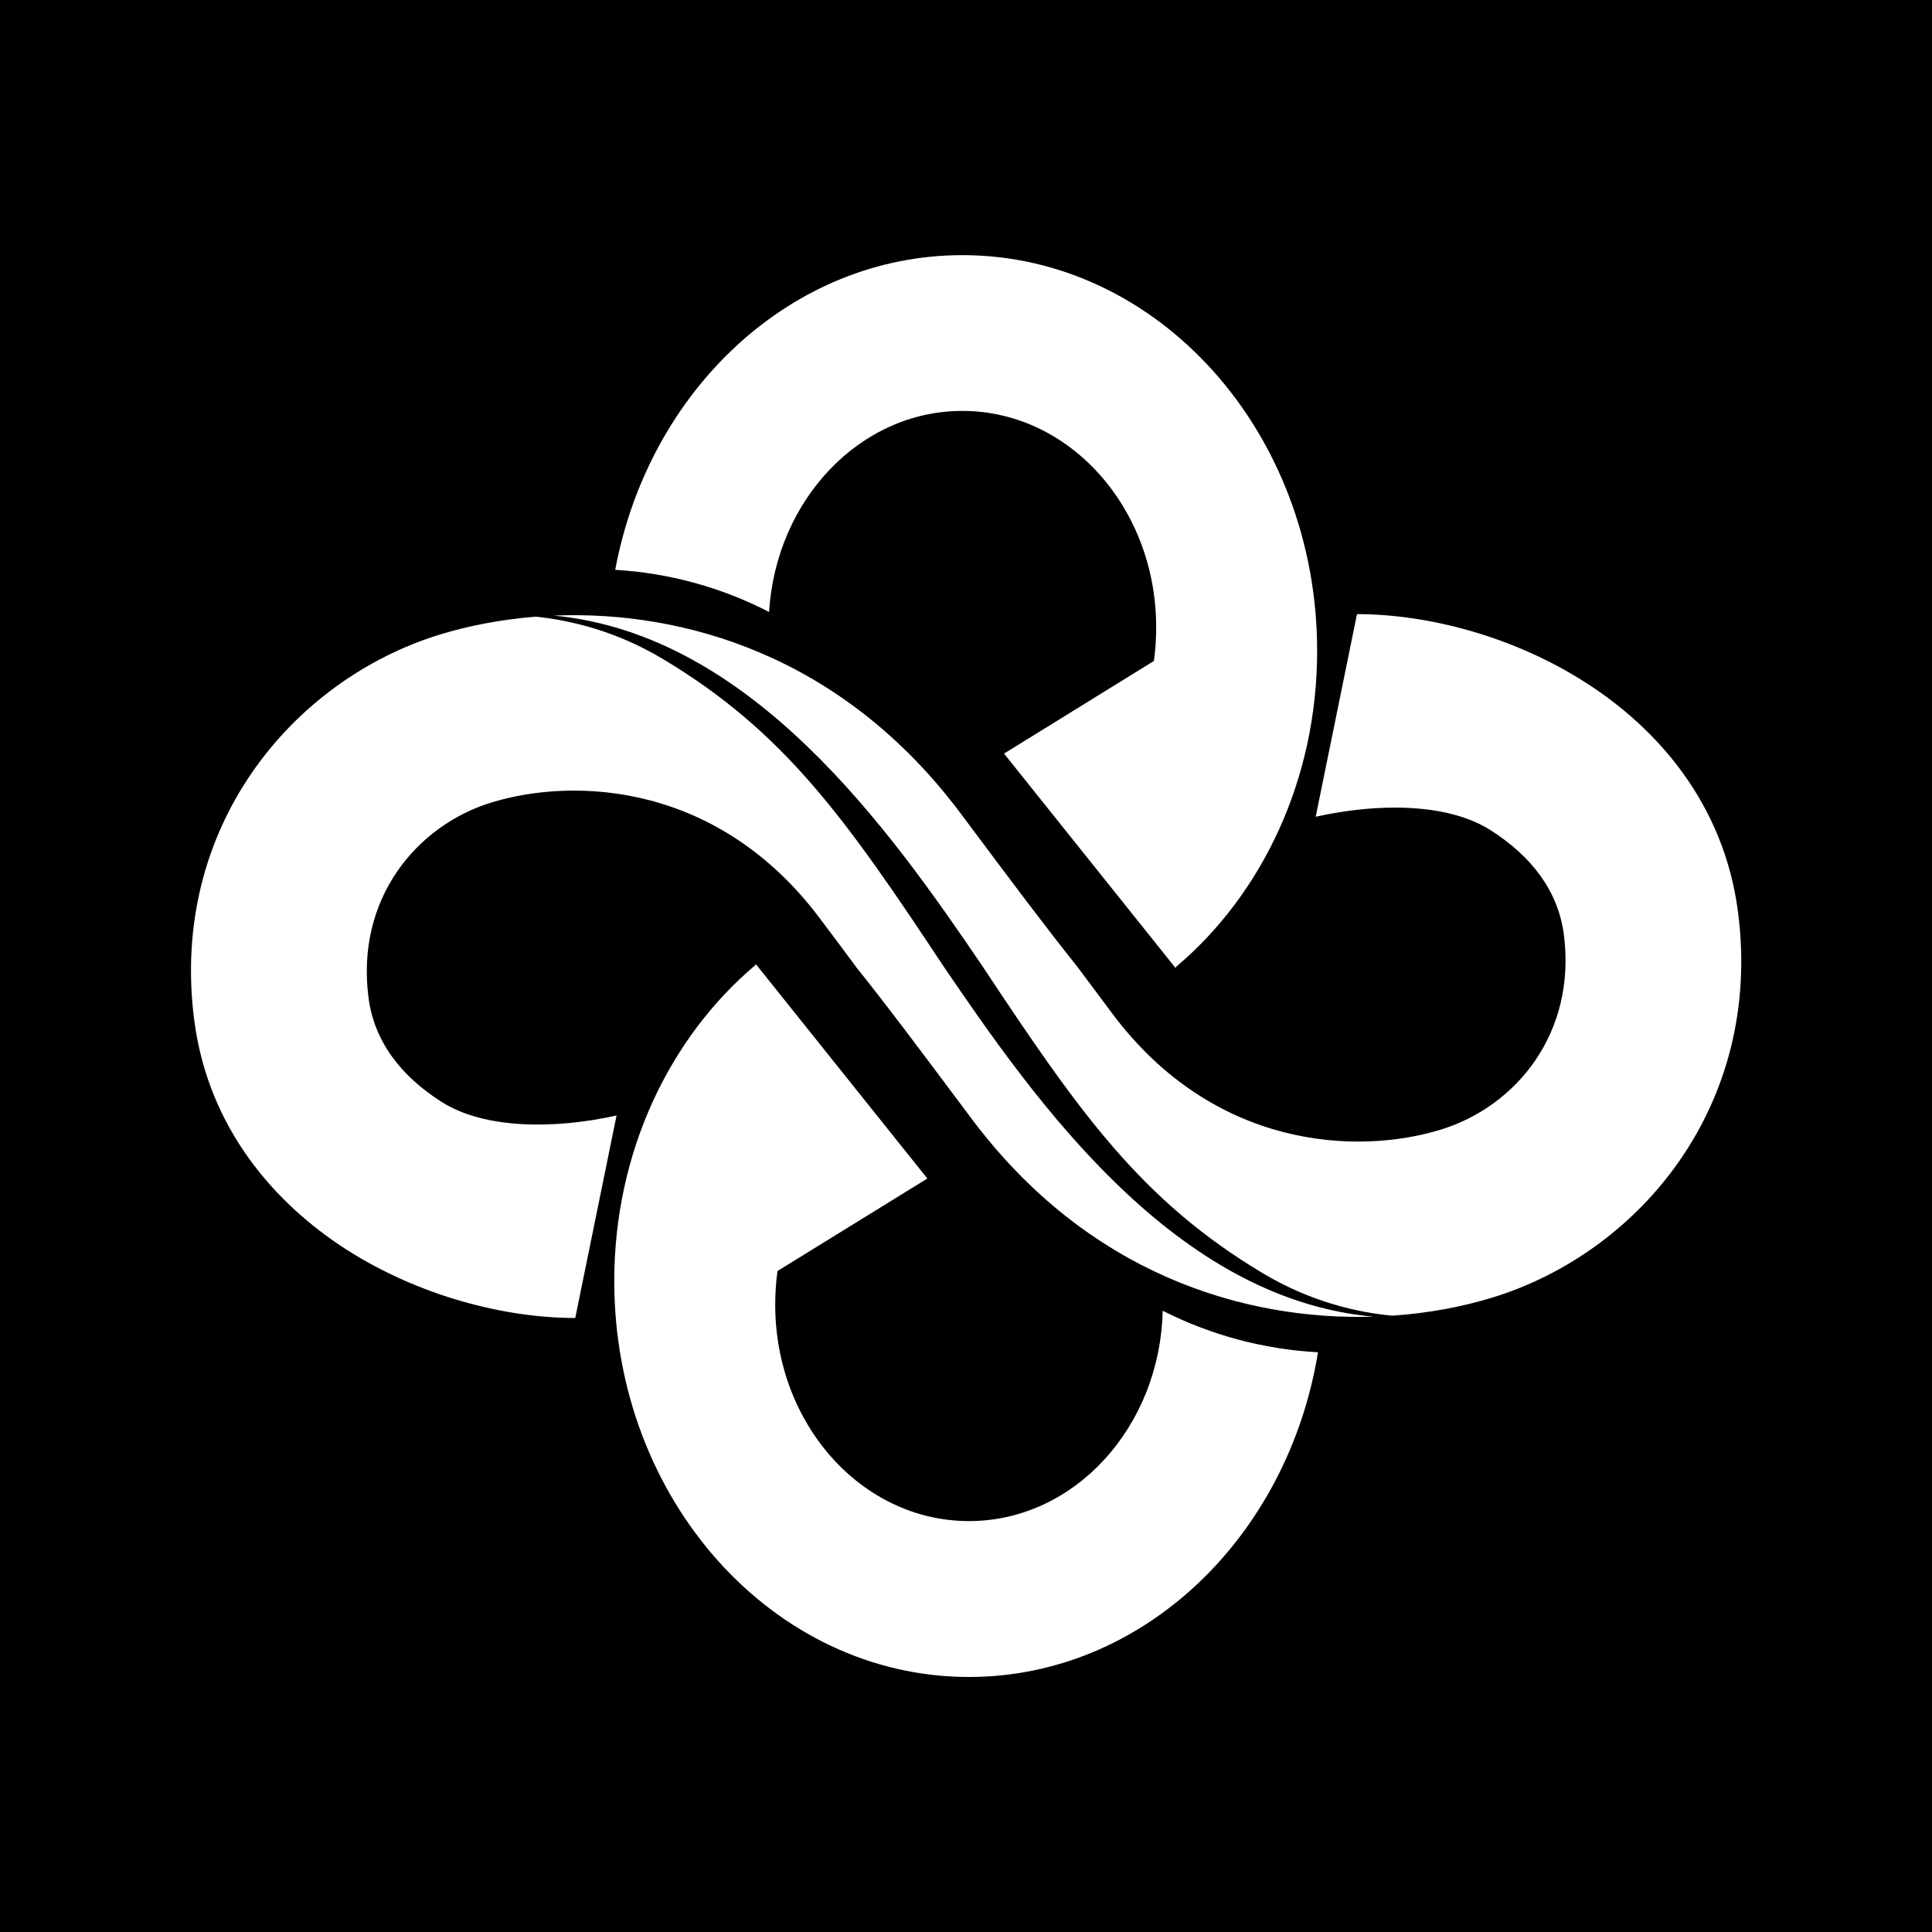
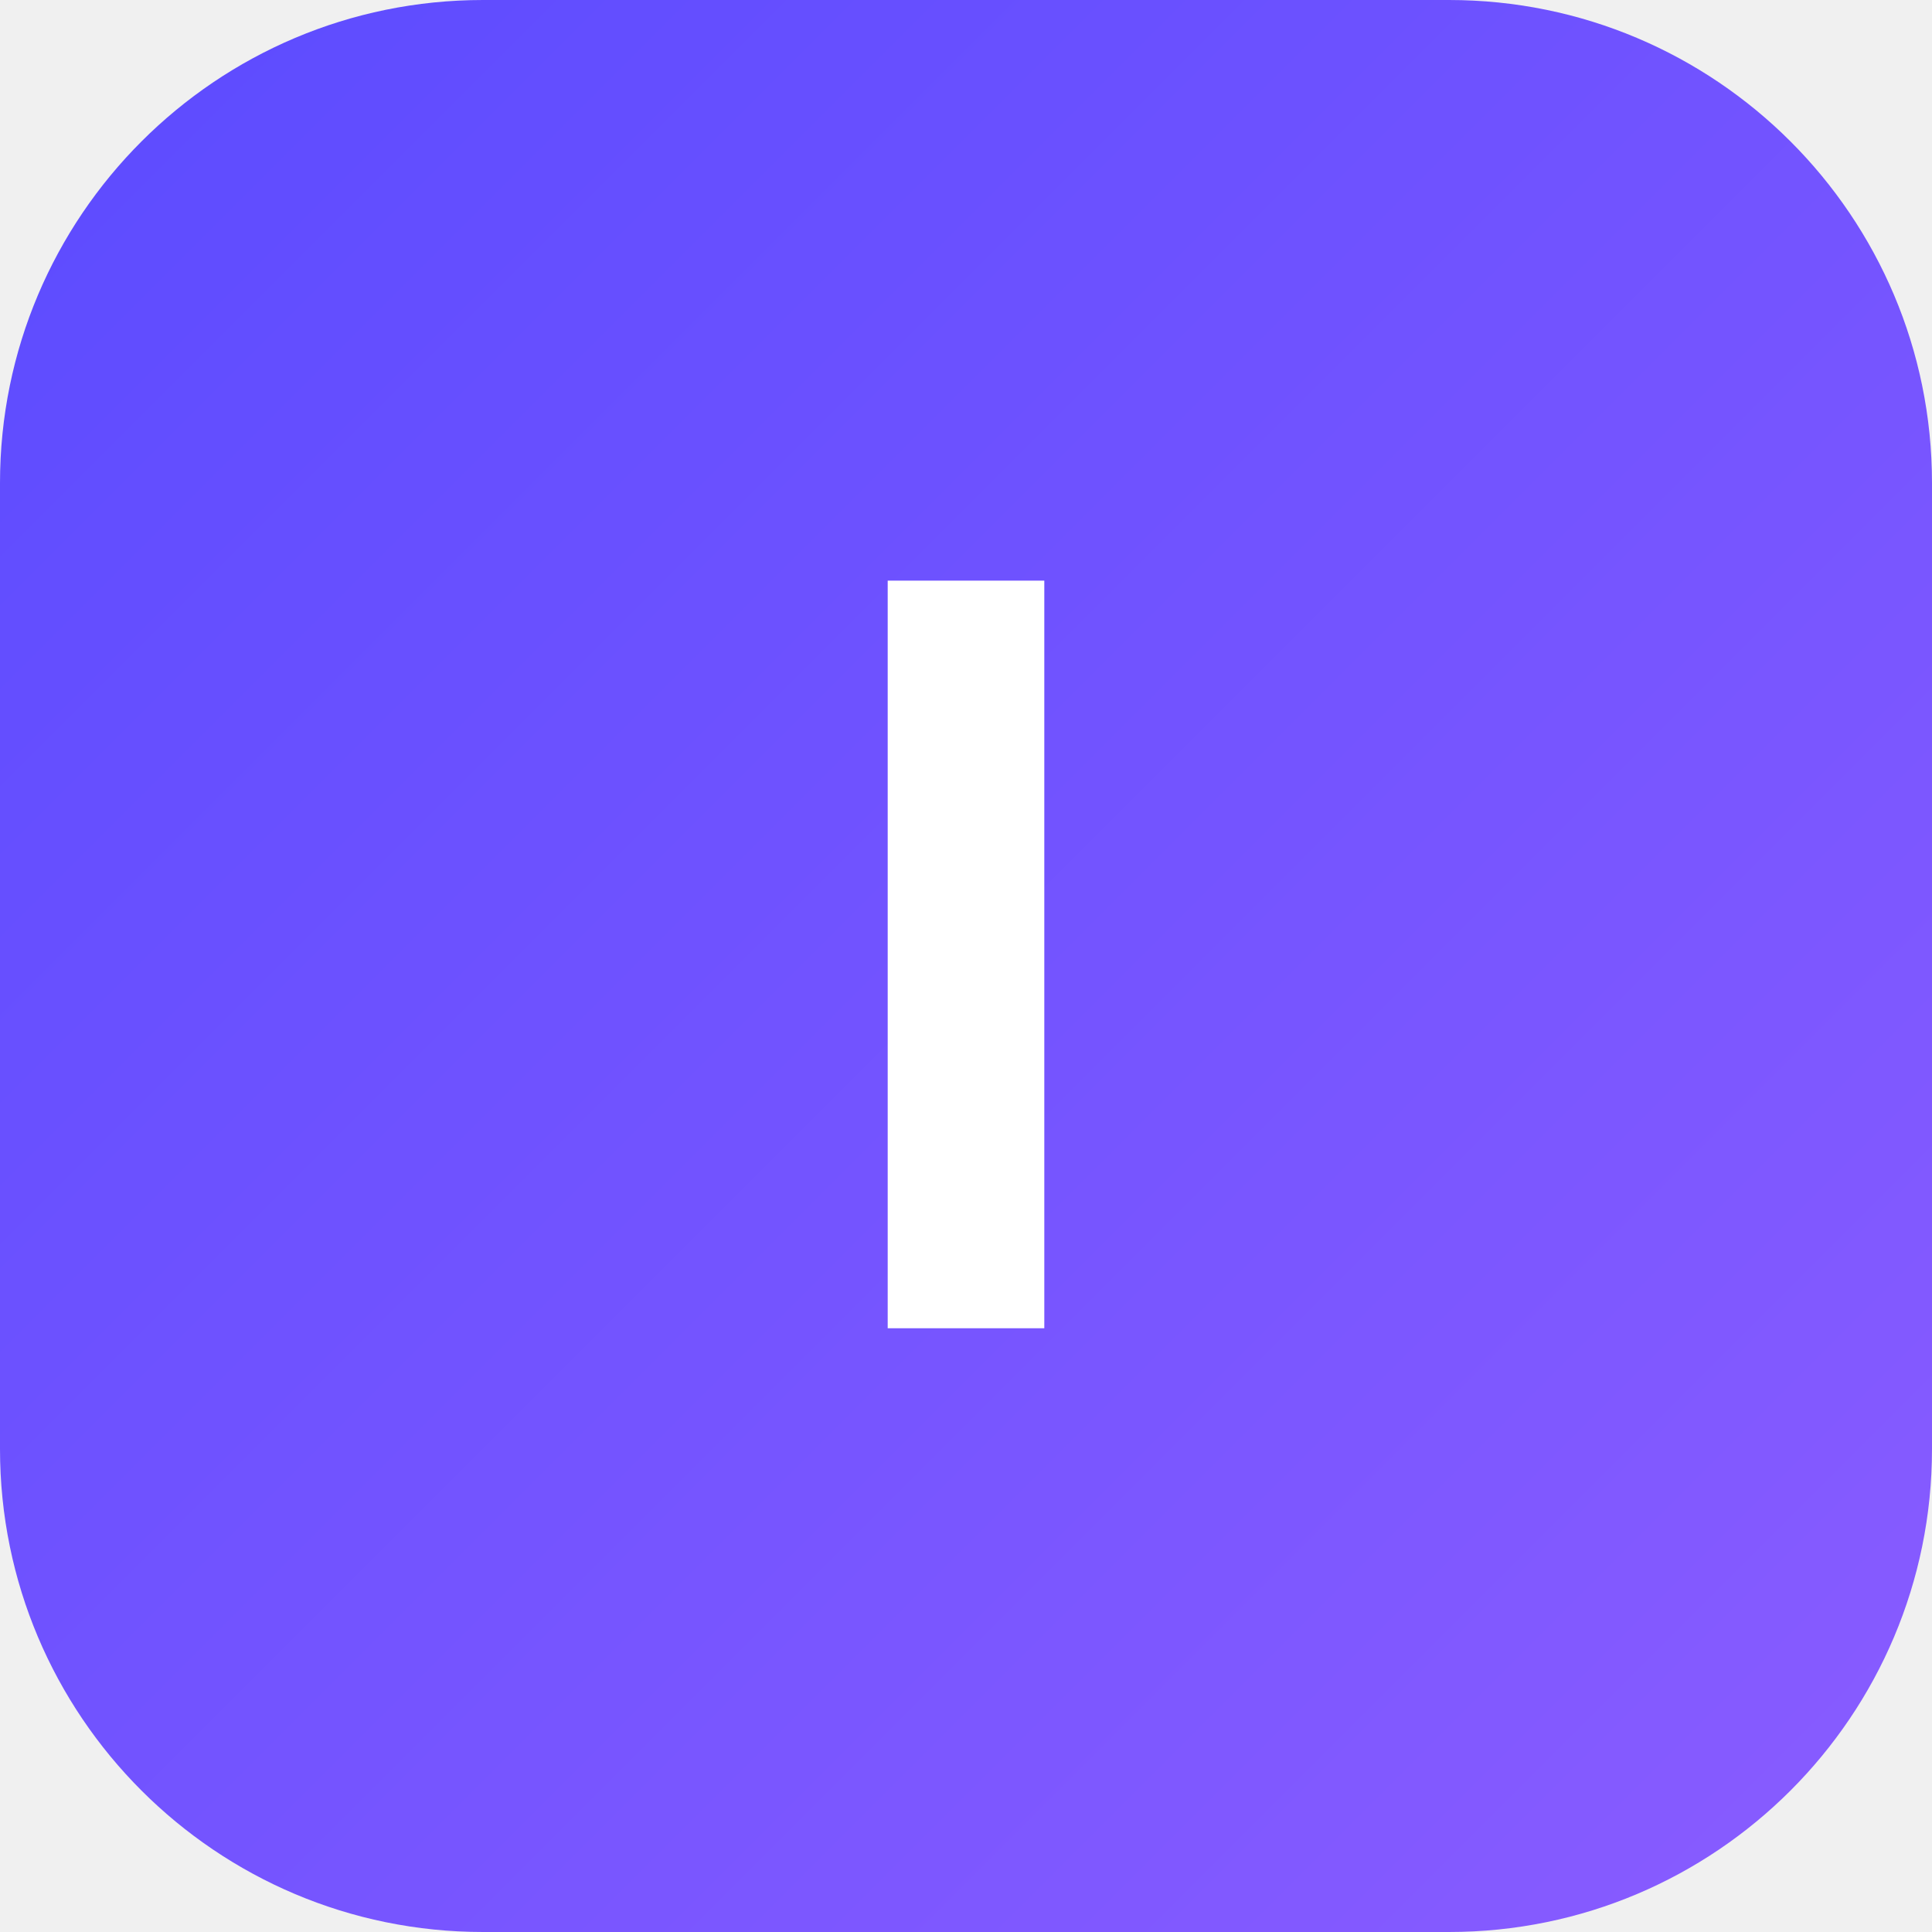
- <svg xmlns="http://www.w3.org/2000/svg" width="16" height="16" viewBox="0 0 16 16" fill="none">
-   <g clip-path="url(#clip0_121_6473)">
-     <path d="M16 0H0V16H16V0Z" fill="black" />
-     <path fill-rule="evenodd" clip-rule="evenodd" d="M5.095 4.719C5.372 3.231 6.554 2.113 7.97 2.113C9.592 2.113 10.908 3.58 10.908 5.391C10.908 6.458 10.45 7.407 9.742 8.005L9.735 8.016L8.315 6.241L9.556 5.474C9.569 5.383 9.575 5.29 9.575 5.195C9.575 4.206 8.857 3.403 7.97 3.403C7.122 3.403 6.427 4.138 6.369 5.068C5.983 4.869 5.552 4.746 5.095 4.719ZM4.438 5.107C4.147 5.13 3.878 5.183 3.643 5.255C2.419 5.631 1.4 6.855 1.609 8.452C1.726 9.343 2.274 9.969 2.878 10.354C3.472 10.731 4.175 10.915 4.764 10.915L5.106 9.238C4.593 9.352 4.014 9.352 3.658 9.126C3.313 8.907 3.098 8.618 3.052 8.263C2.945 7.446 3.447 6.837 4.07 6.646C4.761 6.434 5.951 6.484 6.792 7.609C6.835 7.666 6.877 7.723 6.919 7.778C6.975 7.854 7.03 7.928 7.085 8.001H7.084C7.342 8.322 7.626 8.703 7.965 9.156L8.045 9.263C9.012 10.556 10.31 10.937 11.374 10.904C9.728 10.756 8.582 9.132 7.813 8.001H7.813C7.005 6.781 6.496 6.059 5.489 5.457C5.104 5.226 4.726 5.137 4.438 5.107ZM11.531 10.896C11.24 10.869 10.854 10.781 10.459 10.545C9.453 9.943 8.944 9.221 8.136 8.001H8.136C7.369 6.872 6.226 5.253 4.586 5.098C5.658 5.054 6.978 5.428 7.957 6.738L8.037 6.845C8.376 7.299 8.661 7.68 8.918 8.001H8.918C8.972 8.074 9.028 8.148 9.084 8.223C9.125 8.279 9.168 8.335 9.21 8.392C10.051 9.517 11.241 9.568 11.932 9.355C12.555 9.164 13.057 8.555 12.951 7.738C12.904 7.383 12.689 7.095 12.344 6.875C11.989 6.649 11.41 6.649 10.896 6.764L11.238 5.086C11.827 5.086 12.531 5.27 13.124 5.648C13.729 6.032 14.276 6.658 14.393 7.549C14.602 9.147 13.584 10.37 12.359 10.746C12.115 10.821 11.834 10.875 11.531 10.896ZM8.025 13.888C9.467 13.888 10.666 12.728 10.915 11.199C10.454 11.174 10.018 11.052 9.629 10.855C9.606 11.821 8.896 12.597 8.025 12.597C7.138 12.597 6.42 11.795 6.42 10.805C6.42 10.71 6.426 10.617 6.439 10.526L7.68 9.76L6.26 7.985L6.253 7.995C5.545 8.593 5.087 9.542 5.087 10.609C5.087 12.42 6.403 13.888 8.025 13.888Z" fill="white" />
-   </g>
+ <svg xmlns="http://www.w3.org/2000/svg" viewBox="0 0 64 64">
  <defs>
-     <clipPath id="clip0_121_6473">
-       <rect width="16" height="16" fill="white" />
-     </clipPath>
+     <linearGradient id="g" x1="0" y1="0" x2="1" y2="1">
+       <stop offset="0" stop-color="#5b4bff" />
+       <stop offset="1" stop-color="#8a5cff" />
+     </linearGradient>
  </defs>
+   <rect width="64" height="64" rx="16" fill="url(#g)" />
+   <text x="32" y="44" text-anchor="middle" font-family="Arial, Helvetica, sans-serif" font-weight="700" font-size="36" fill="#fff">I</text>
</svg>
